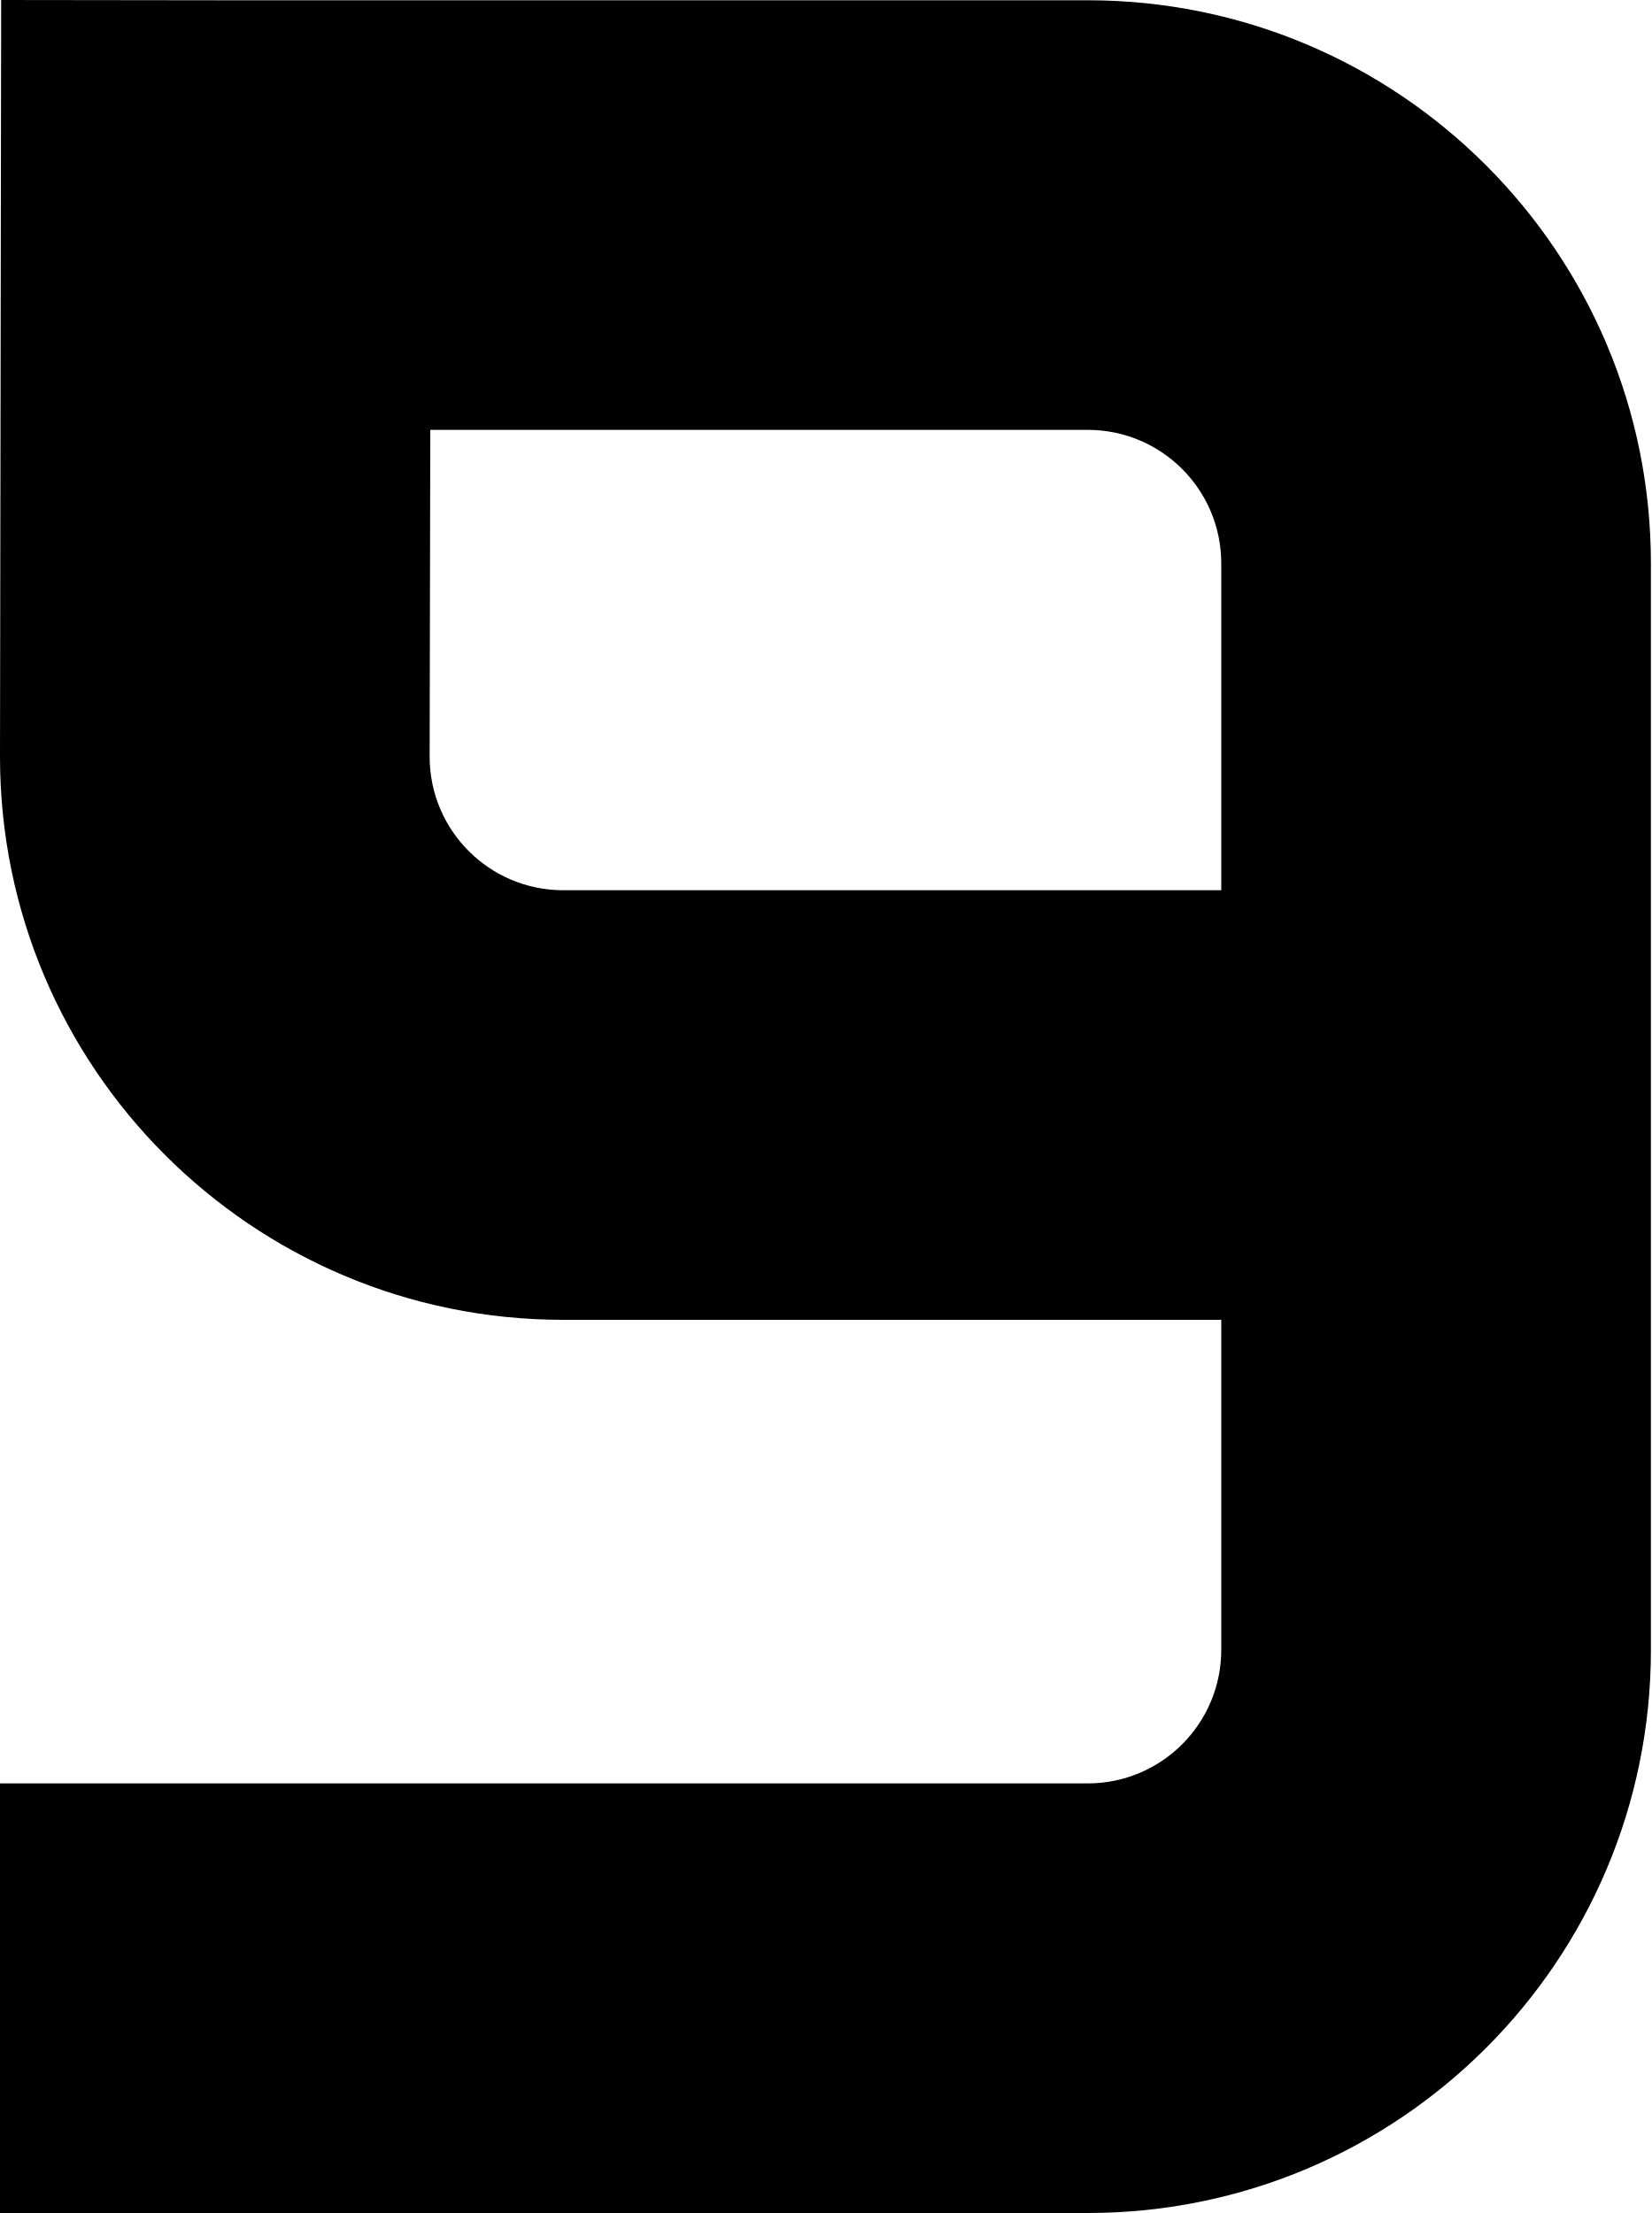
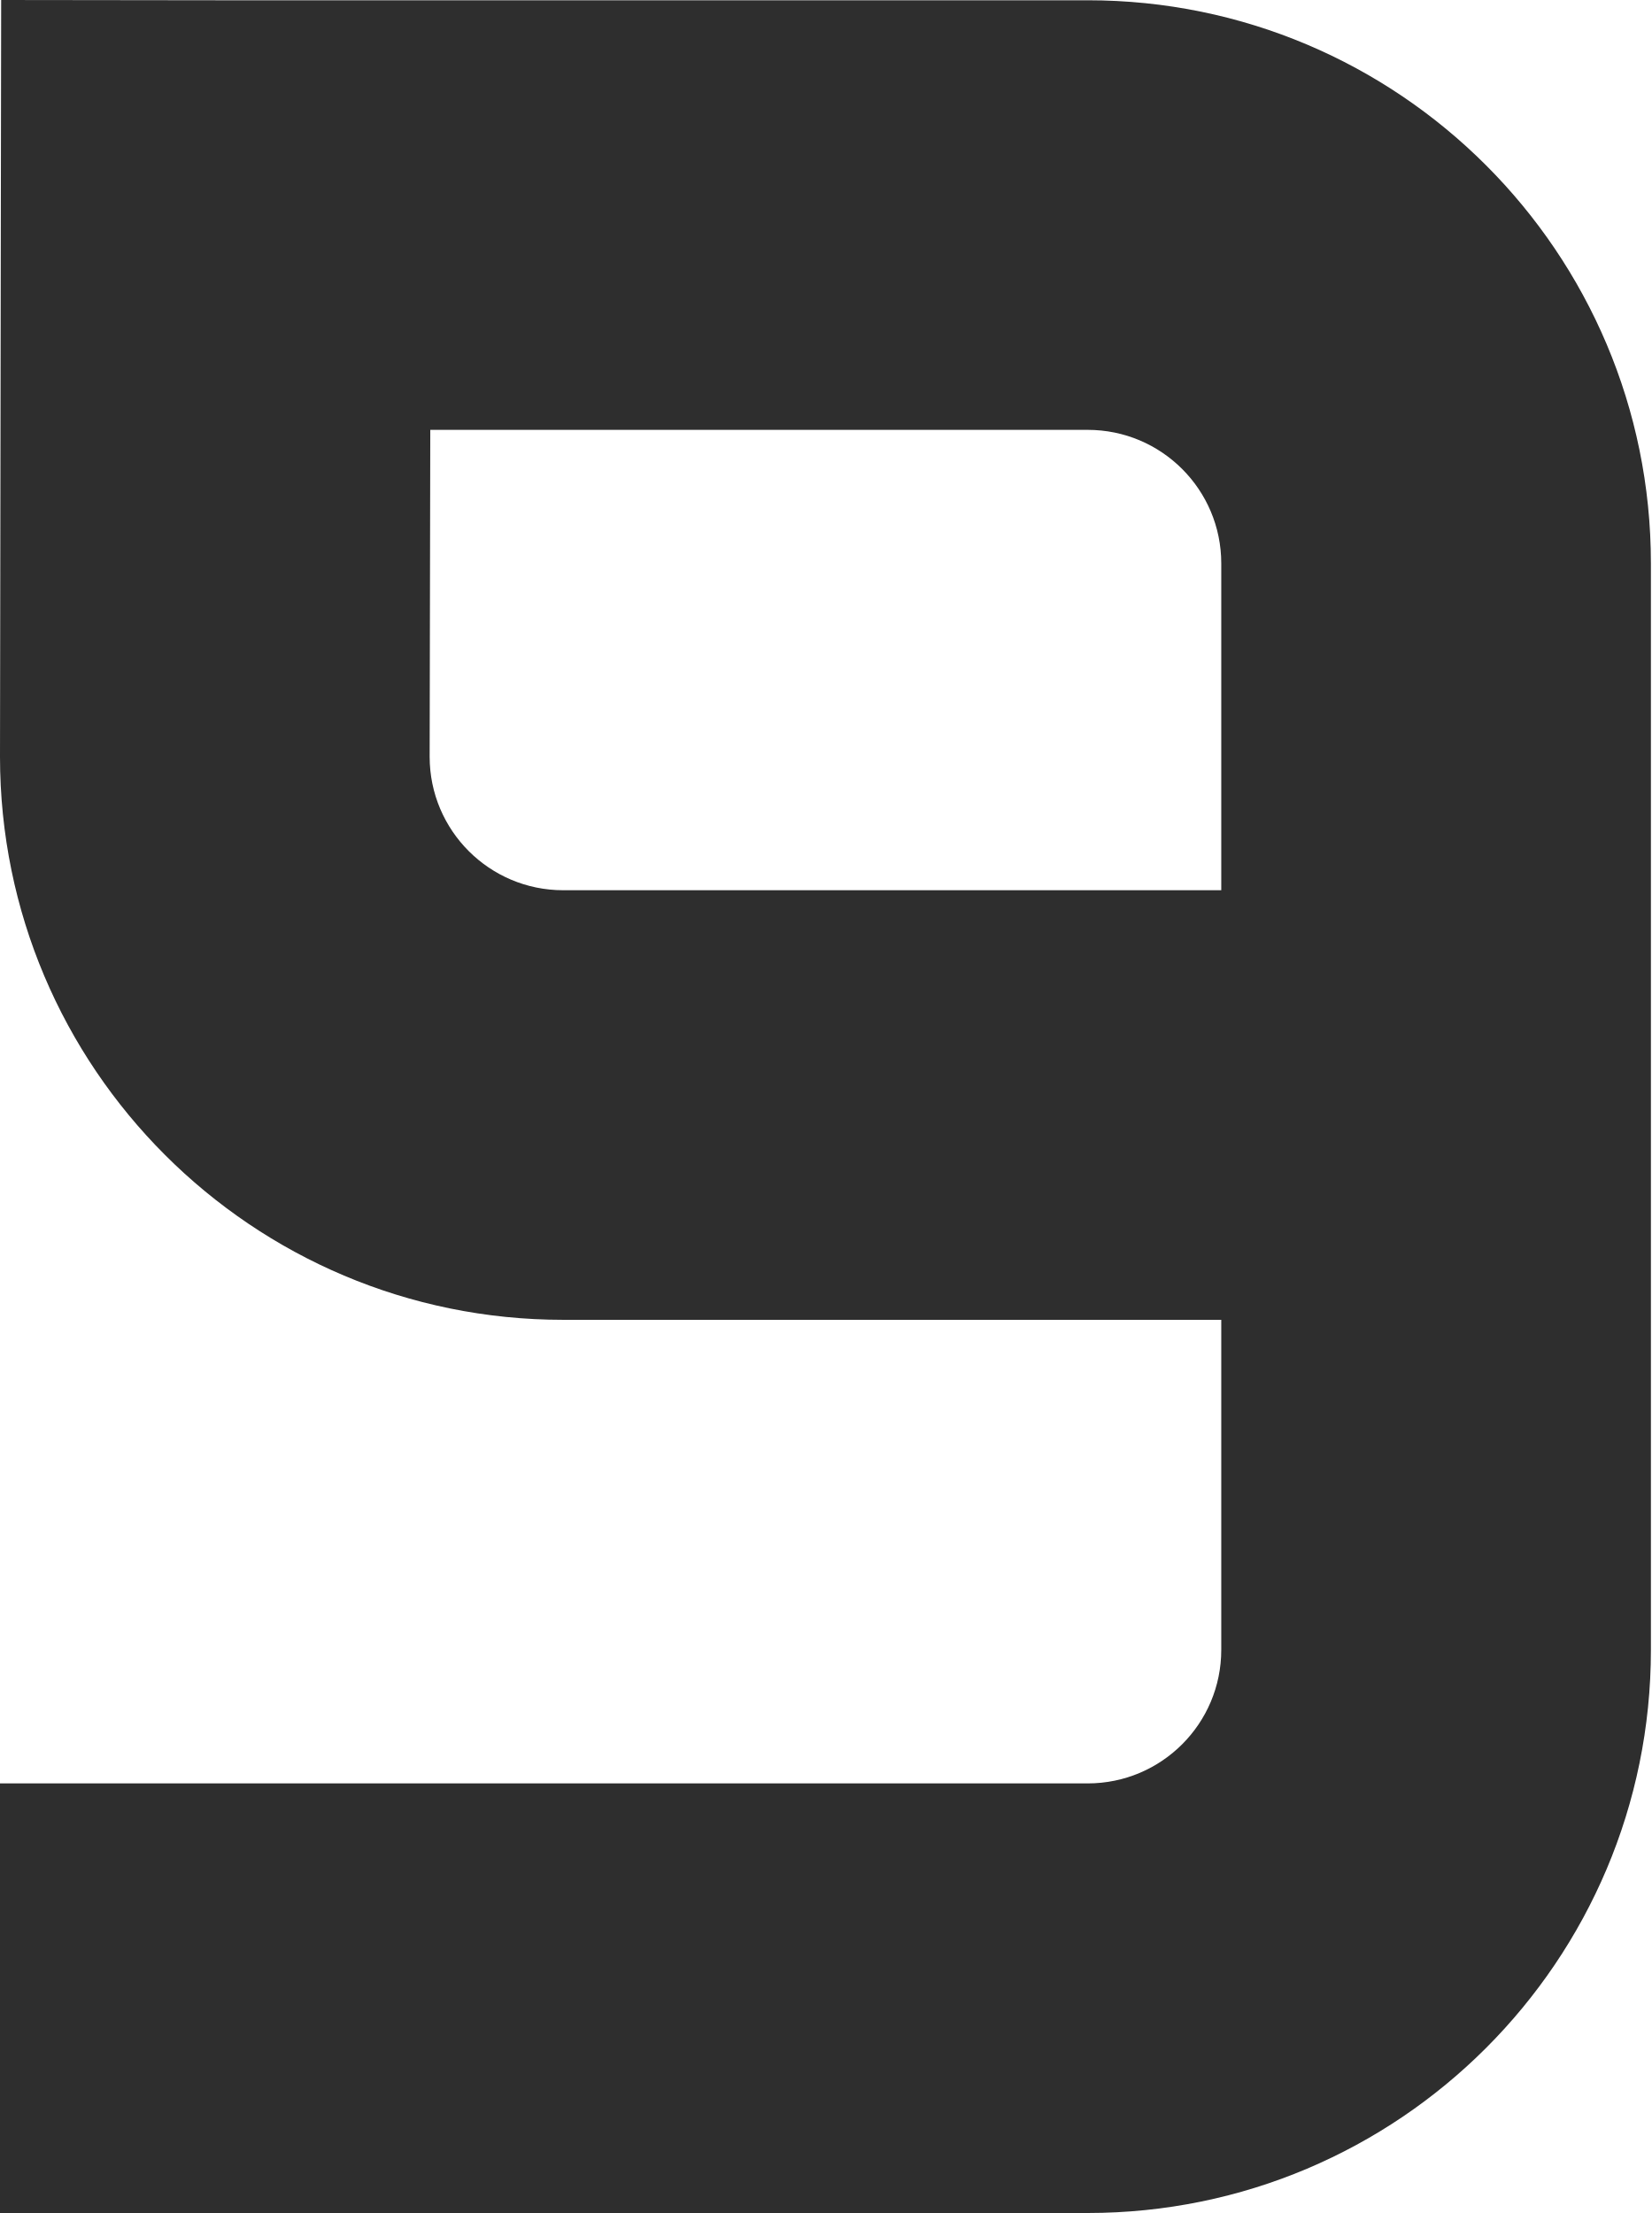
<svg xmlns="http://www.w3.org/2000/svg" width="1422" height="1906" viewBox="0 0 1422 1906" fill="none">
-   <path fill-rule="evenodd" clip-rule="evenodd" d="M370 651.73C370 651.76 370 651.79 370 651.821C370.049 715.292 421.518 766.73 485 766.73H1051.7V1136.73H485C217.142 1136.73 -1.52588e-05 919.588 0 651.73V651.615L1 0L186.025 0.23H936.701C1204.56 0.23 1421.7 217.372 1421.7 485.23V1421C1421.7 1688.86 1204.56 1906 936.701 1906H0V1536H936.701C1000.21 1536 1051.7 1484.51 1051.7 1421V485.23C1051.7 421.717 1000.21 370.23 936.701 370.23H370.541L370 651.73Z" fill="black" />
+   <path fill-rule="evenodd" clip-rule="evenodd" d="M370 651.73C370 651.76 370 651.79 370 651.821C370.049 715.292 421.518 766.73 485 766.73H1051.7V1136.73H485C217.142 1136.73 -1.52588e-05 919.588 0 651.73V651.615L1 0L186.025 0.23H936.701C1204.56 0.23 1421.7 217.372 1421.7 485.23V1421C1421.7 1688.86 1204.56 1906 936.701 1906H0V1536H936.701C1000.21 1536 1051.7 1484.51 1051.7 1421V485.23C1051.7 421.717 1000.21 370.23 936.701 370.23H370.541L370 651.73Z" fill="#2E2E2E" />
</svg>
